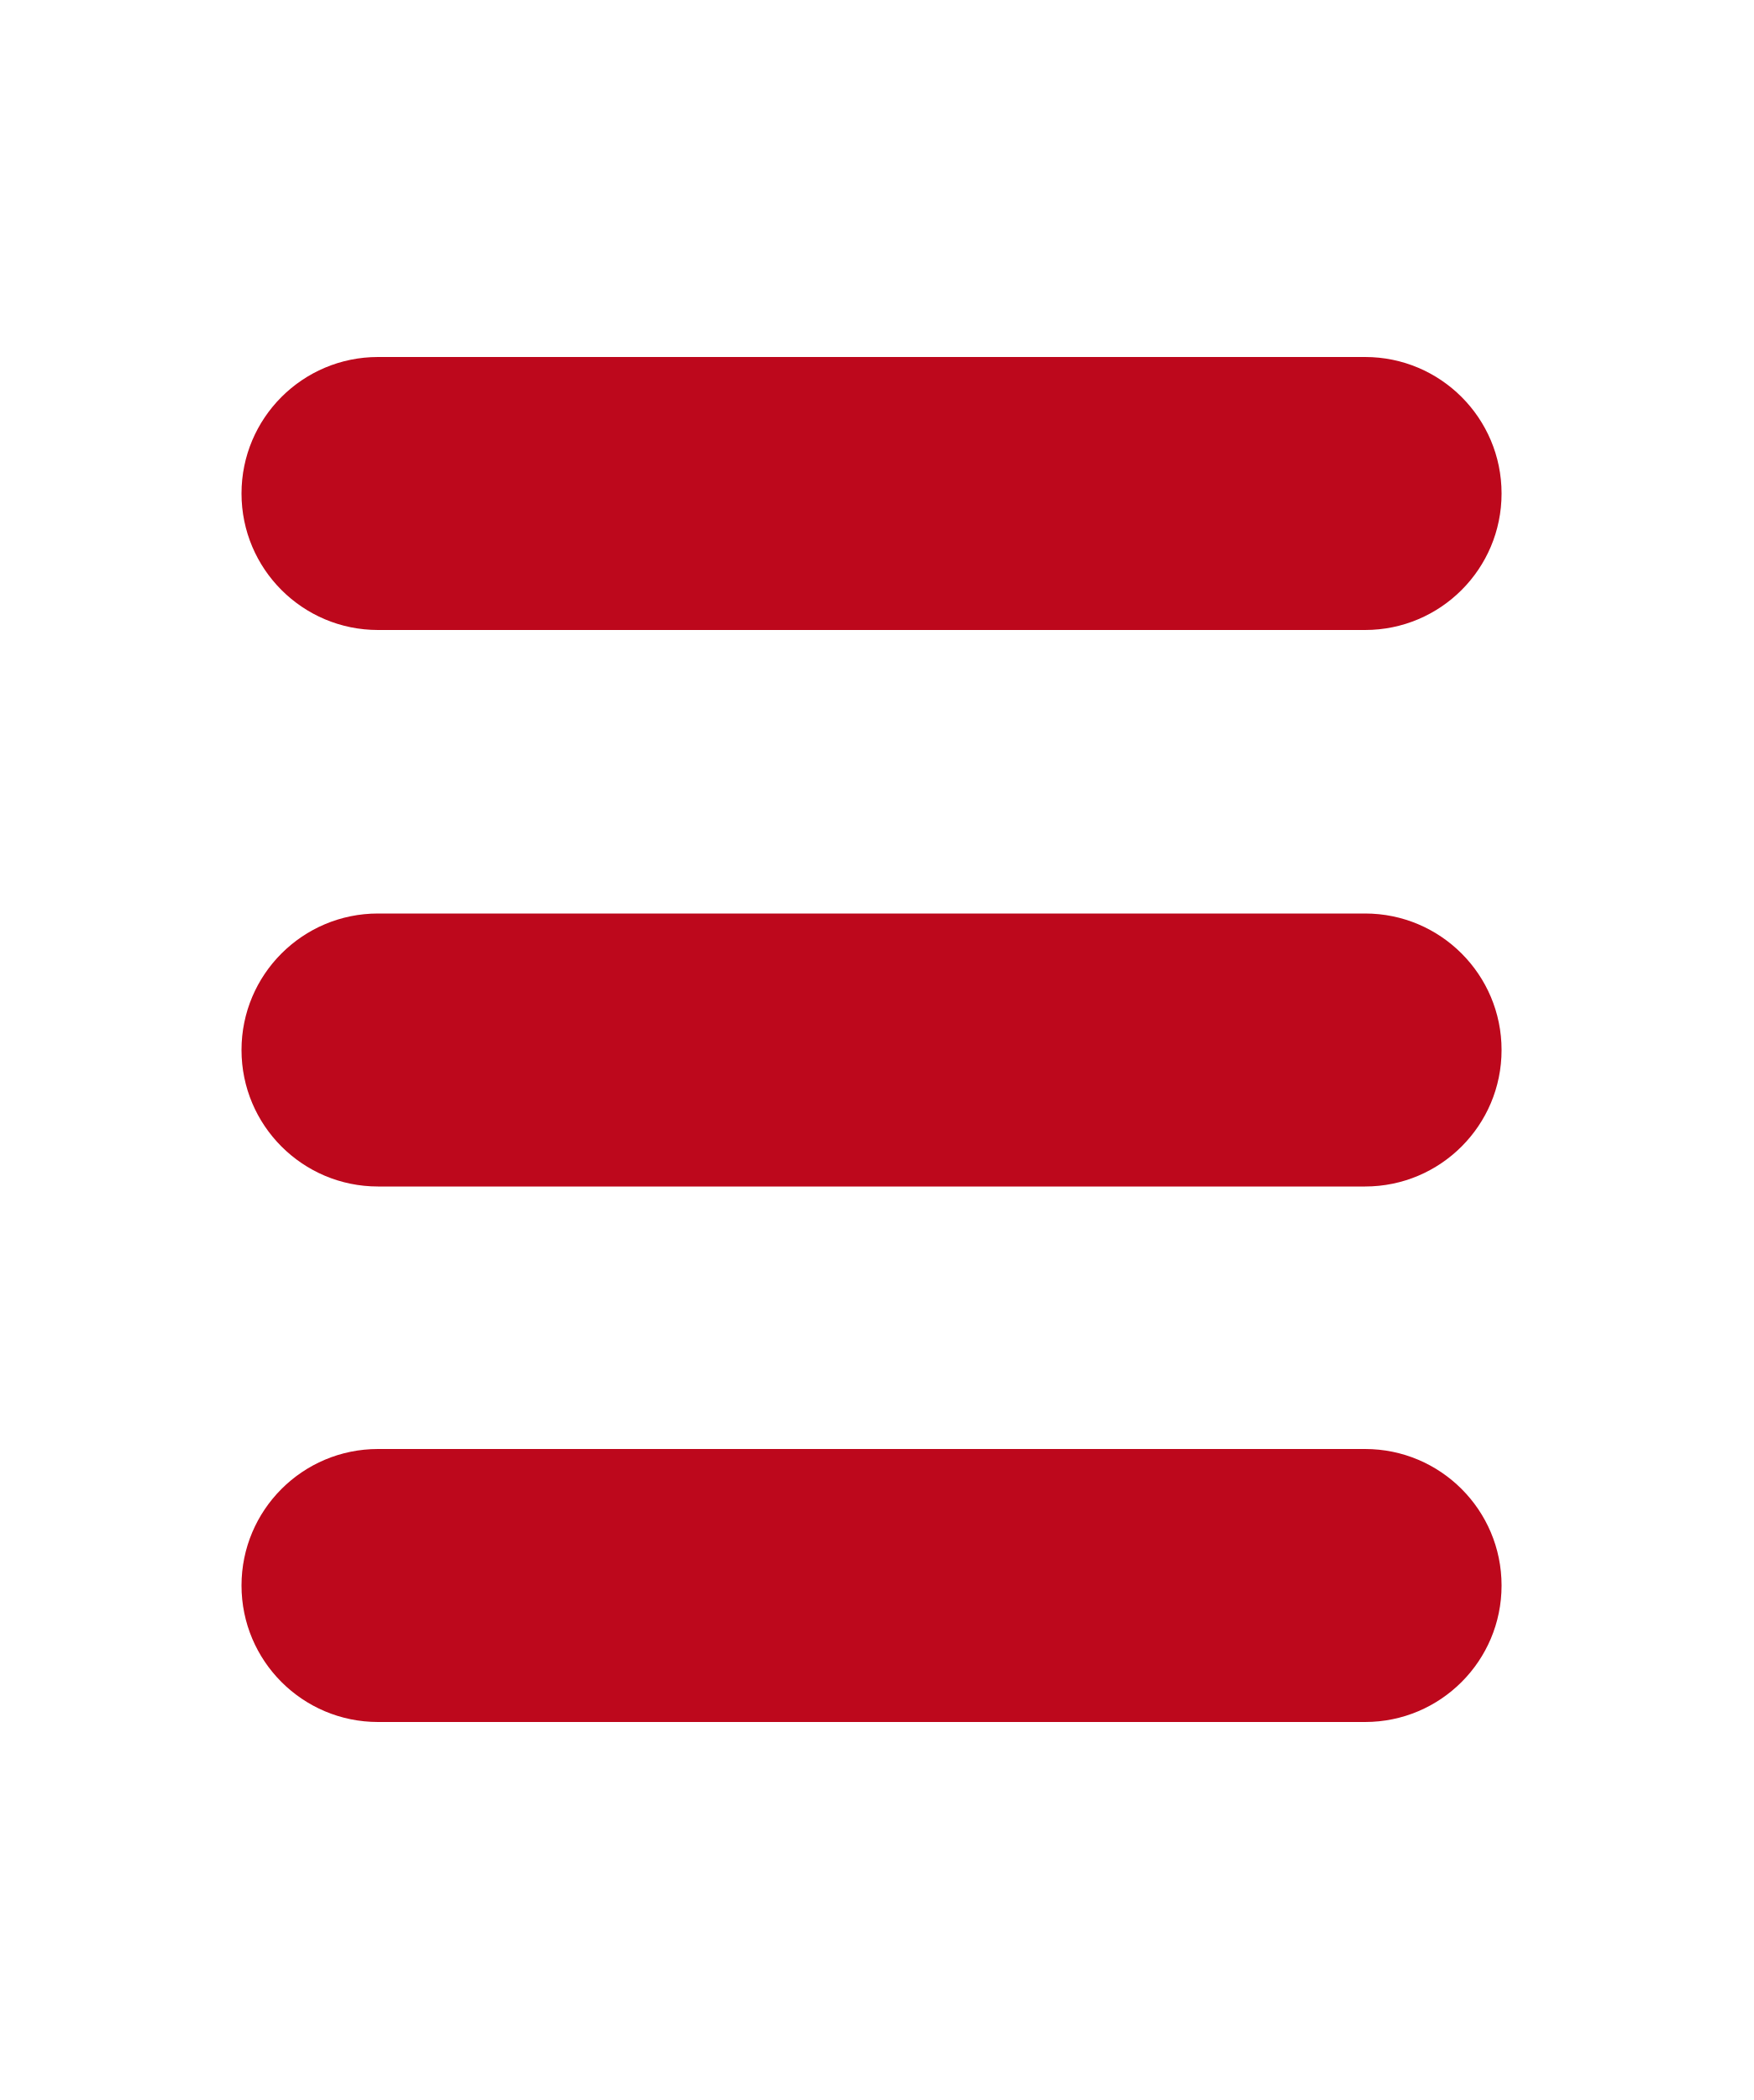
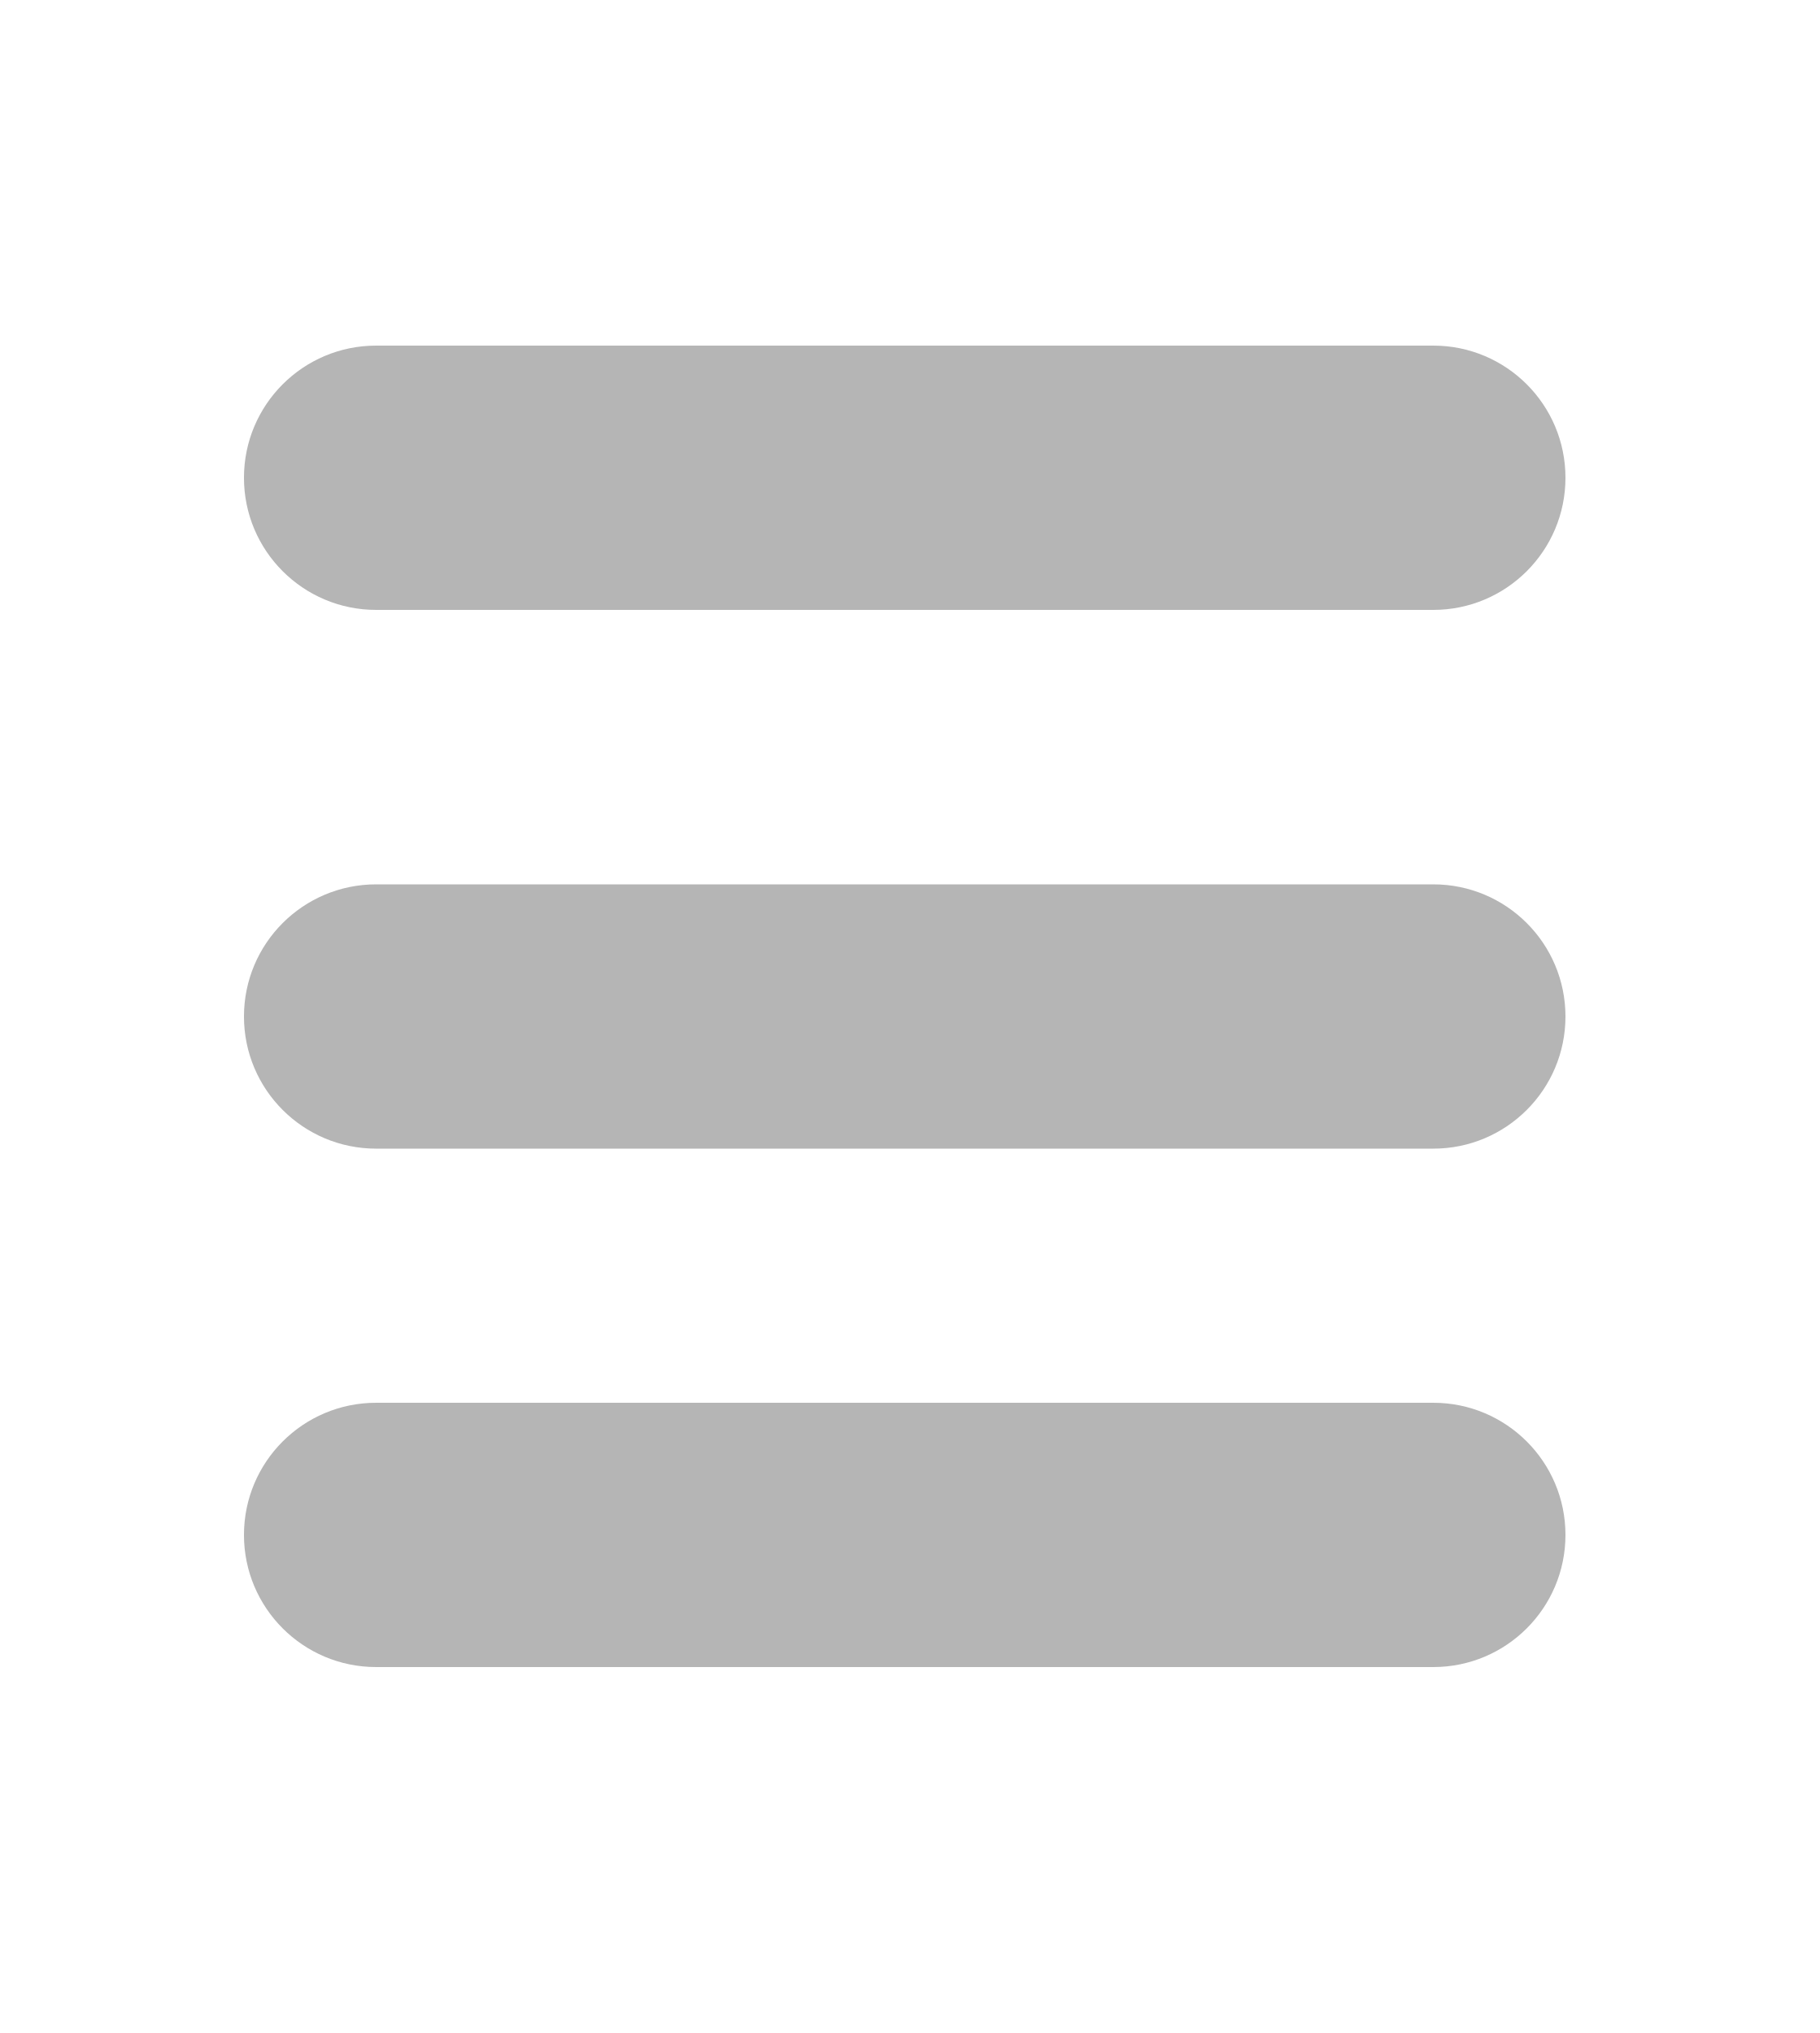
- <svg xmlns="http://www.w3.org/2000/svg" width="167px" height="200px" viewBox="0 0 167 200" version="1.1">
+ <svg xmlns="http://www.w3.org/2000/svg" width="179px" height="200px" viewBox="0 0 179 200" version="1.1">
  <defs />
  <g id="Page-1" stroke="none" stroke-width="1" fill="none" fill-rule="evenodd">
-     <rect id="Rectangle-34" fill="#BD081C" x="23" y="34" width="120" height="26" rx="13" />
-     <rect id="Rectangle-34" fill="#BD081C" x="23" y="138" width="120" height="26" rx="13" />
-     <rect id="Rectangle-34" fill="#BD081C" x="23" y="87" width="120" height="26" rx="13" />
+     <rect id="Rectangle-34" fill="#B5B5B5" x="24" y="34" width="130" height="26" rx="13" />
+     <rect id="Rectangle-34" fill="#B5B5B5" x="24" y="138" width="130" height="26" rx="13" />
+     <rect id="Rectangle-34" fill="#B5B5B5" x="24" y="87" width="130" height="26" rx="13" />
  </g>
</svg>
